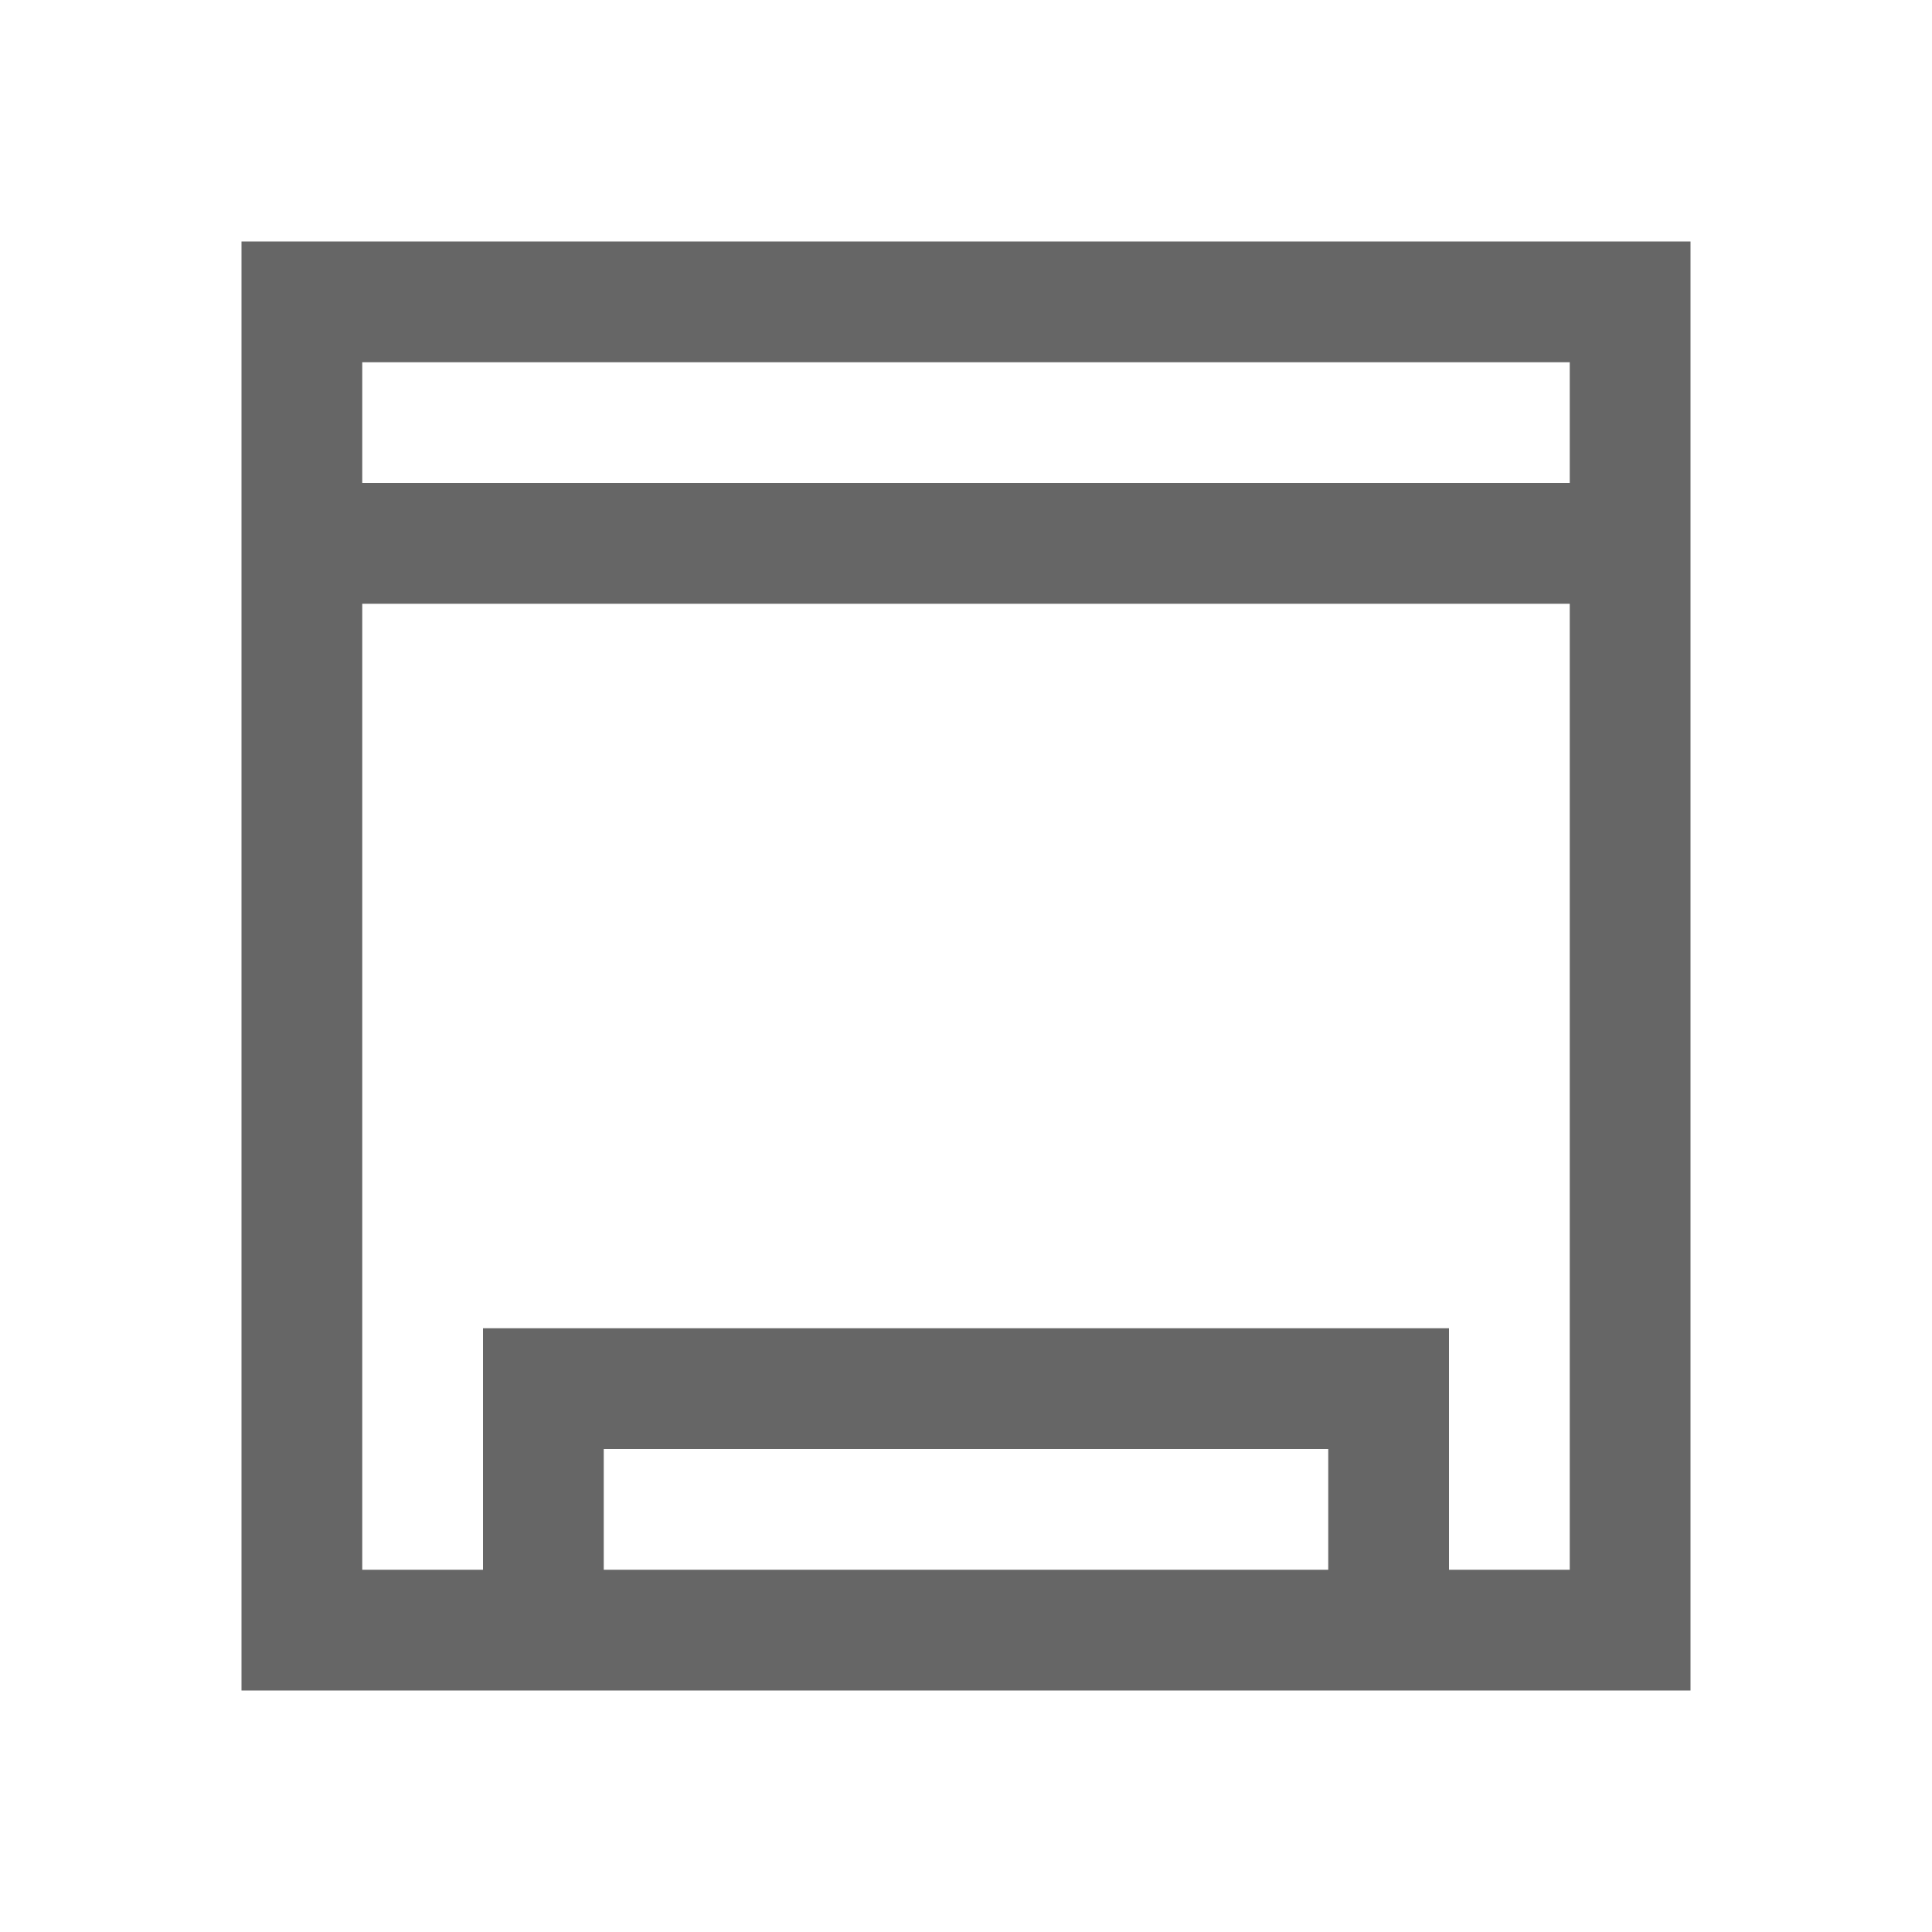
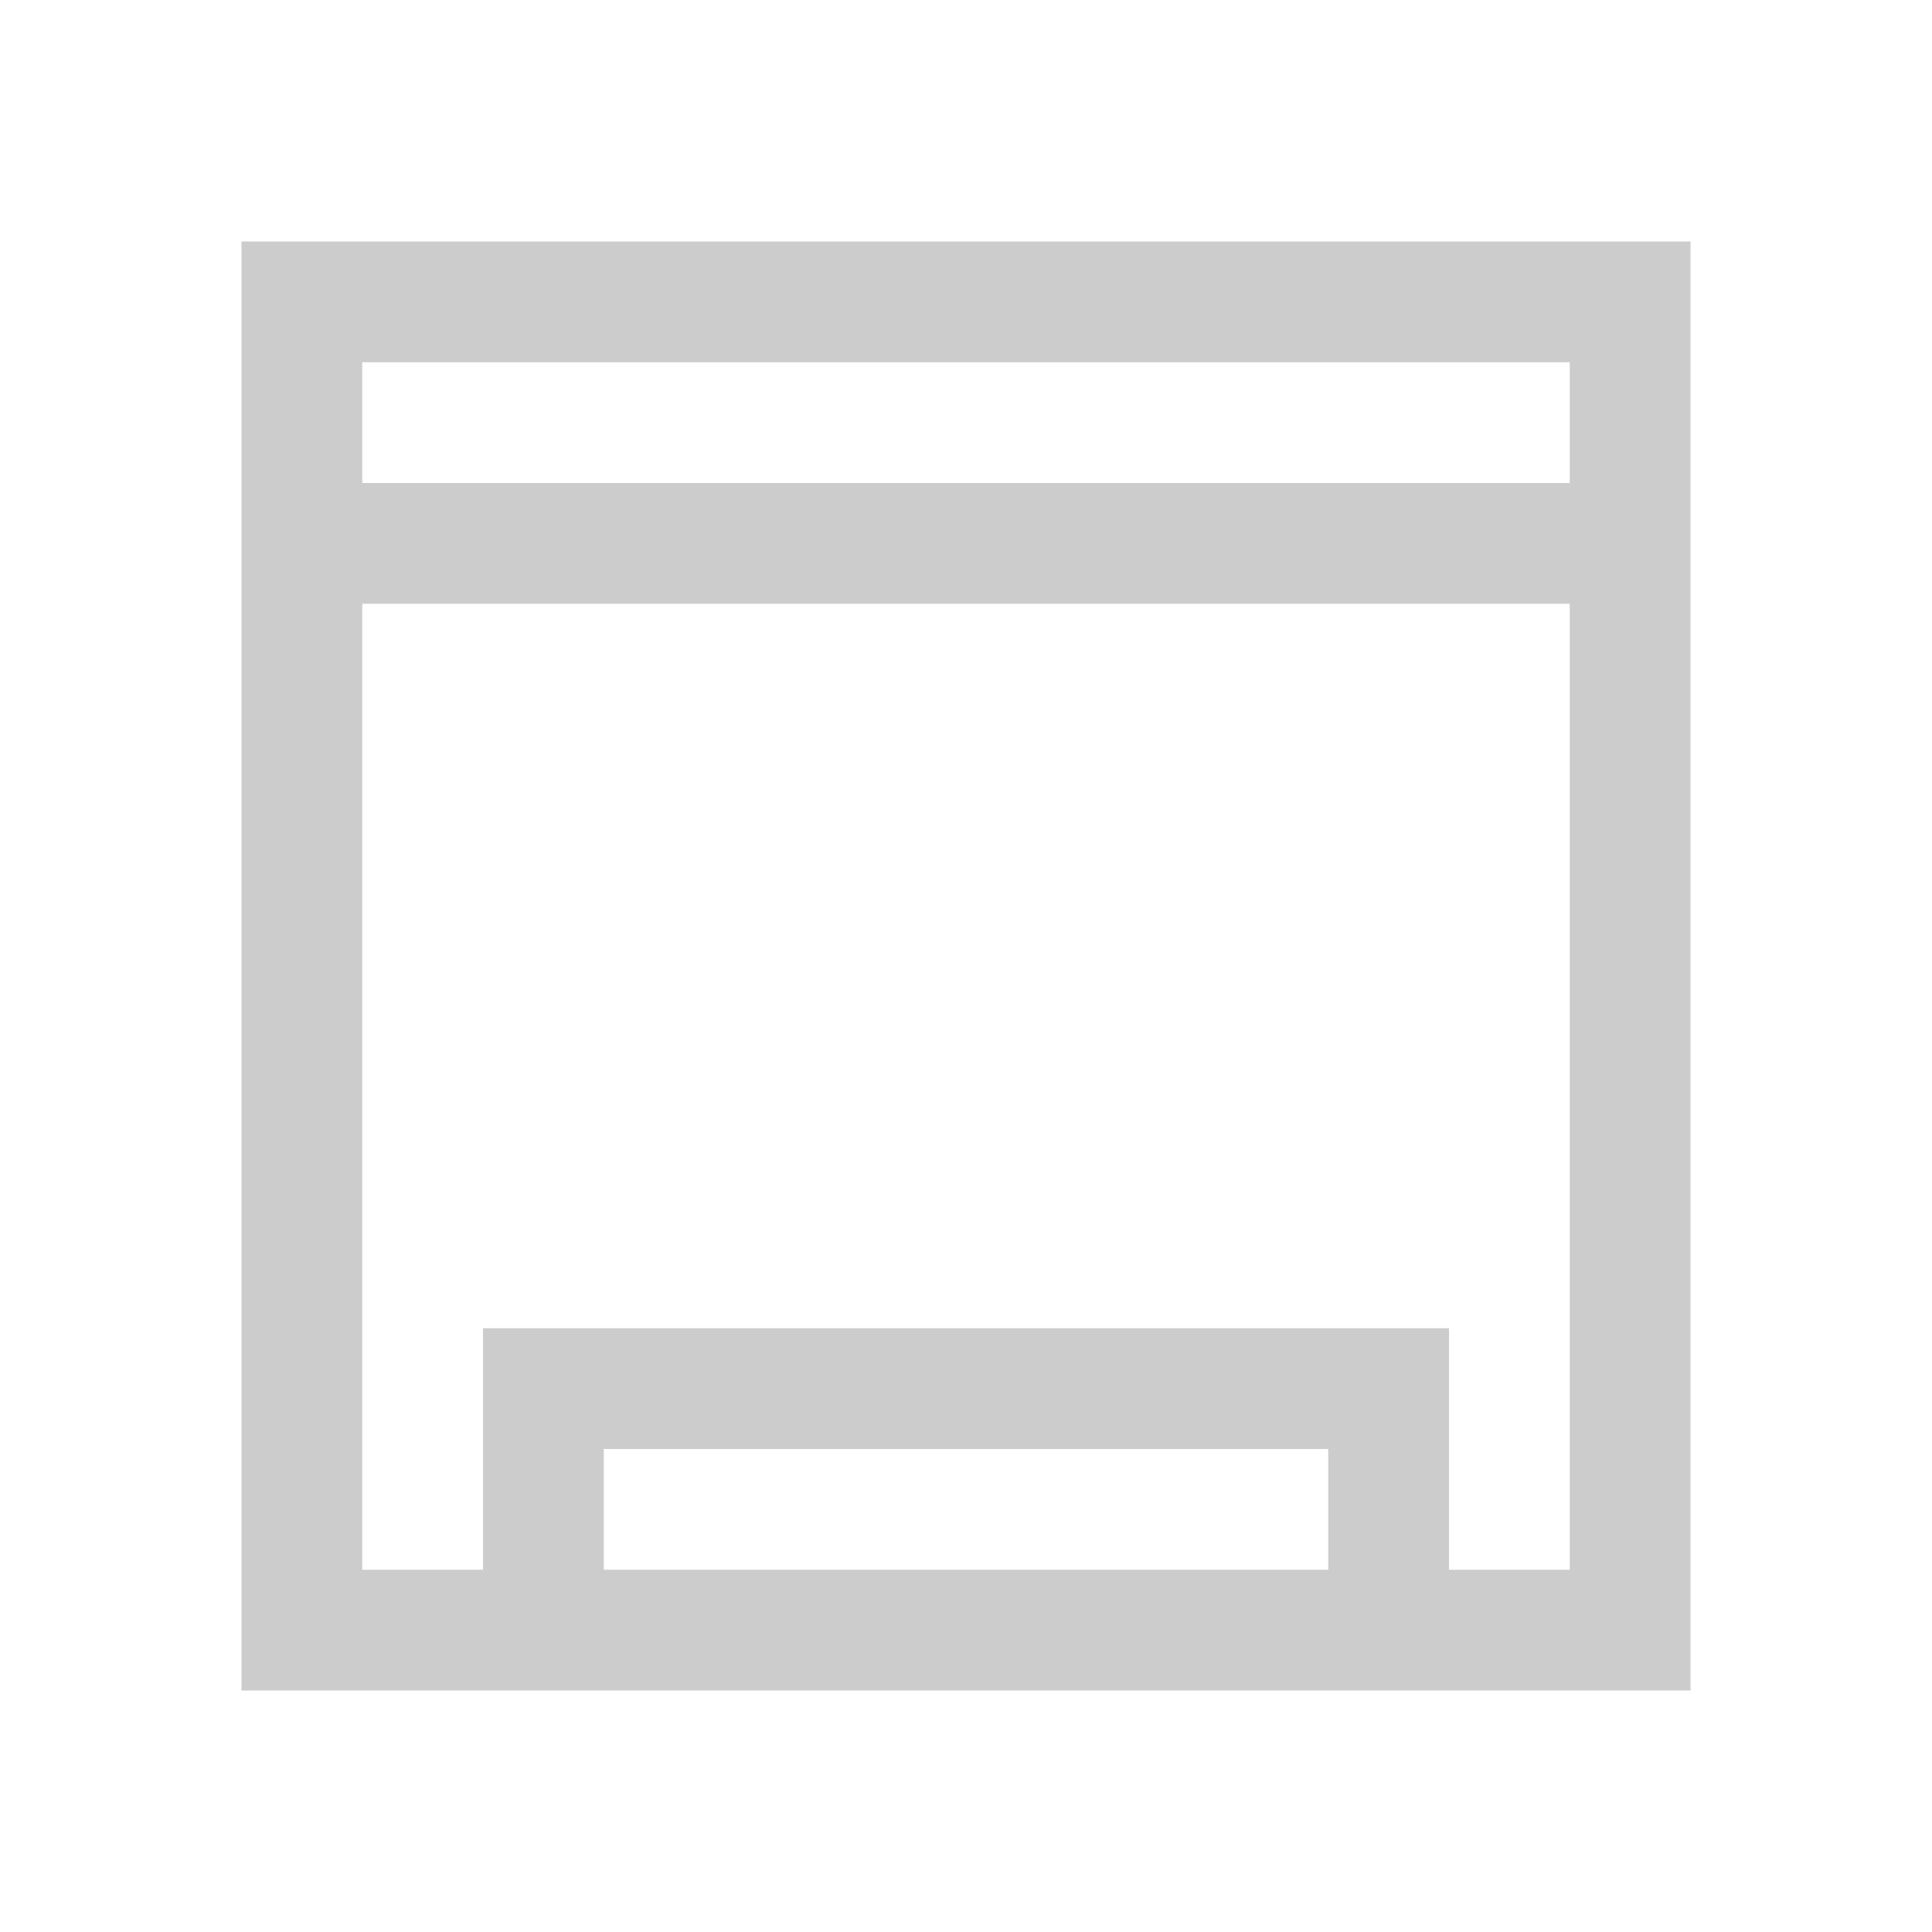
<svg xmlns="http://www.w3.org/2000/svg" enable-background="new" viewBox="0 0 16 16" height="16" width="16" id="svg3295" version="1.1">
  <defs id="defs3301" />
-   <path stroke="none" stroke-dasharray="none" stroke-dashoffset="0" stroke-linecap="butt" stroke-linejoin="miter" color="#000000" stroke-miterlimit="4" stroke-opacity="1" color-interpolation="sRGB" image-rendering="auto" stroke-width="1" color-interpolation-filters="linearRGB" color-rendering="auto" d="M 2 2 L 2 14 L 14 14 L 14 2 L 2 2 z M 3 3 L 13 3 L 13 4 L 3 4 L 3 3 z M 3 5 L 13 5 L 13 13 L 12 13 L 12 12 L 12 11 L 11 11 L 5 11 L 4 11 L 4 13 L 3 13 L 3 5 z M 5 12 L 11 12 L 11 13 L 5 13 L 5 12 z " text-rendering="auto" display="inline" visibility="visible" fill="#bebebe" fill-opacity="1" opacity="1" fill-rule="nonzero" shape-rendering="auto" id="path3297" style="fill:#666666" />
+   <path stroke="none" stroke-dasharray="none" stroke-dashoffset="0" stroke-linecap="butt" stroke-linejoin="miter" color="#000000" stroke-miterlimit="4" stroke-opacity="1" color-interpolation="sRGB" image-rendering="auto" stroke-width="1" color-interpolation-filters="linearRGB" color-rendering="auto" d="M 2 2 L 2 14 L 14 14 L 14 2 L 2 2 z M 3 3 L 13 3 L 13 4 L 3 4 L 3 3 z M 3 5 L 13 5 L 13 13 L 12 13 L 12 12 L 12 11 L 11 11 L 5 11 L 4 11 L 4 13 L 3 13 L 3 5 z M 5 12 L 11 12 L 11 13 L 5 13 L 5 12 z " text-rendering="auto" display="inline" visibility="visible" fill="#bebebe" fill-opacity="1" opacity="1" fill-rule="nonzero" shape-rendering="auto" id="path3297" style="fill:#cccccc" />
</svg>
